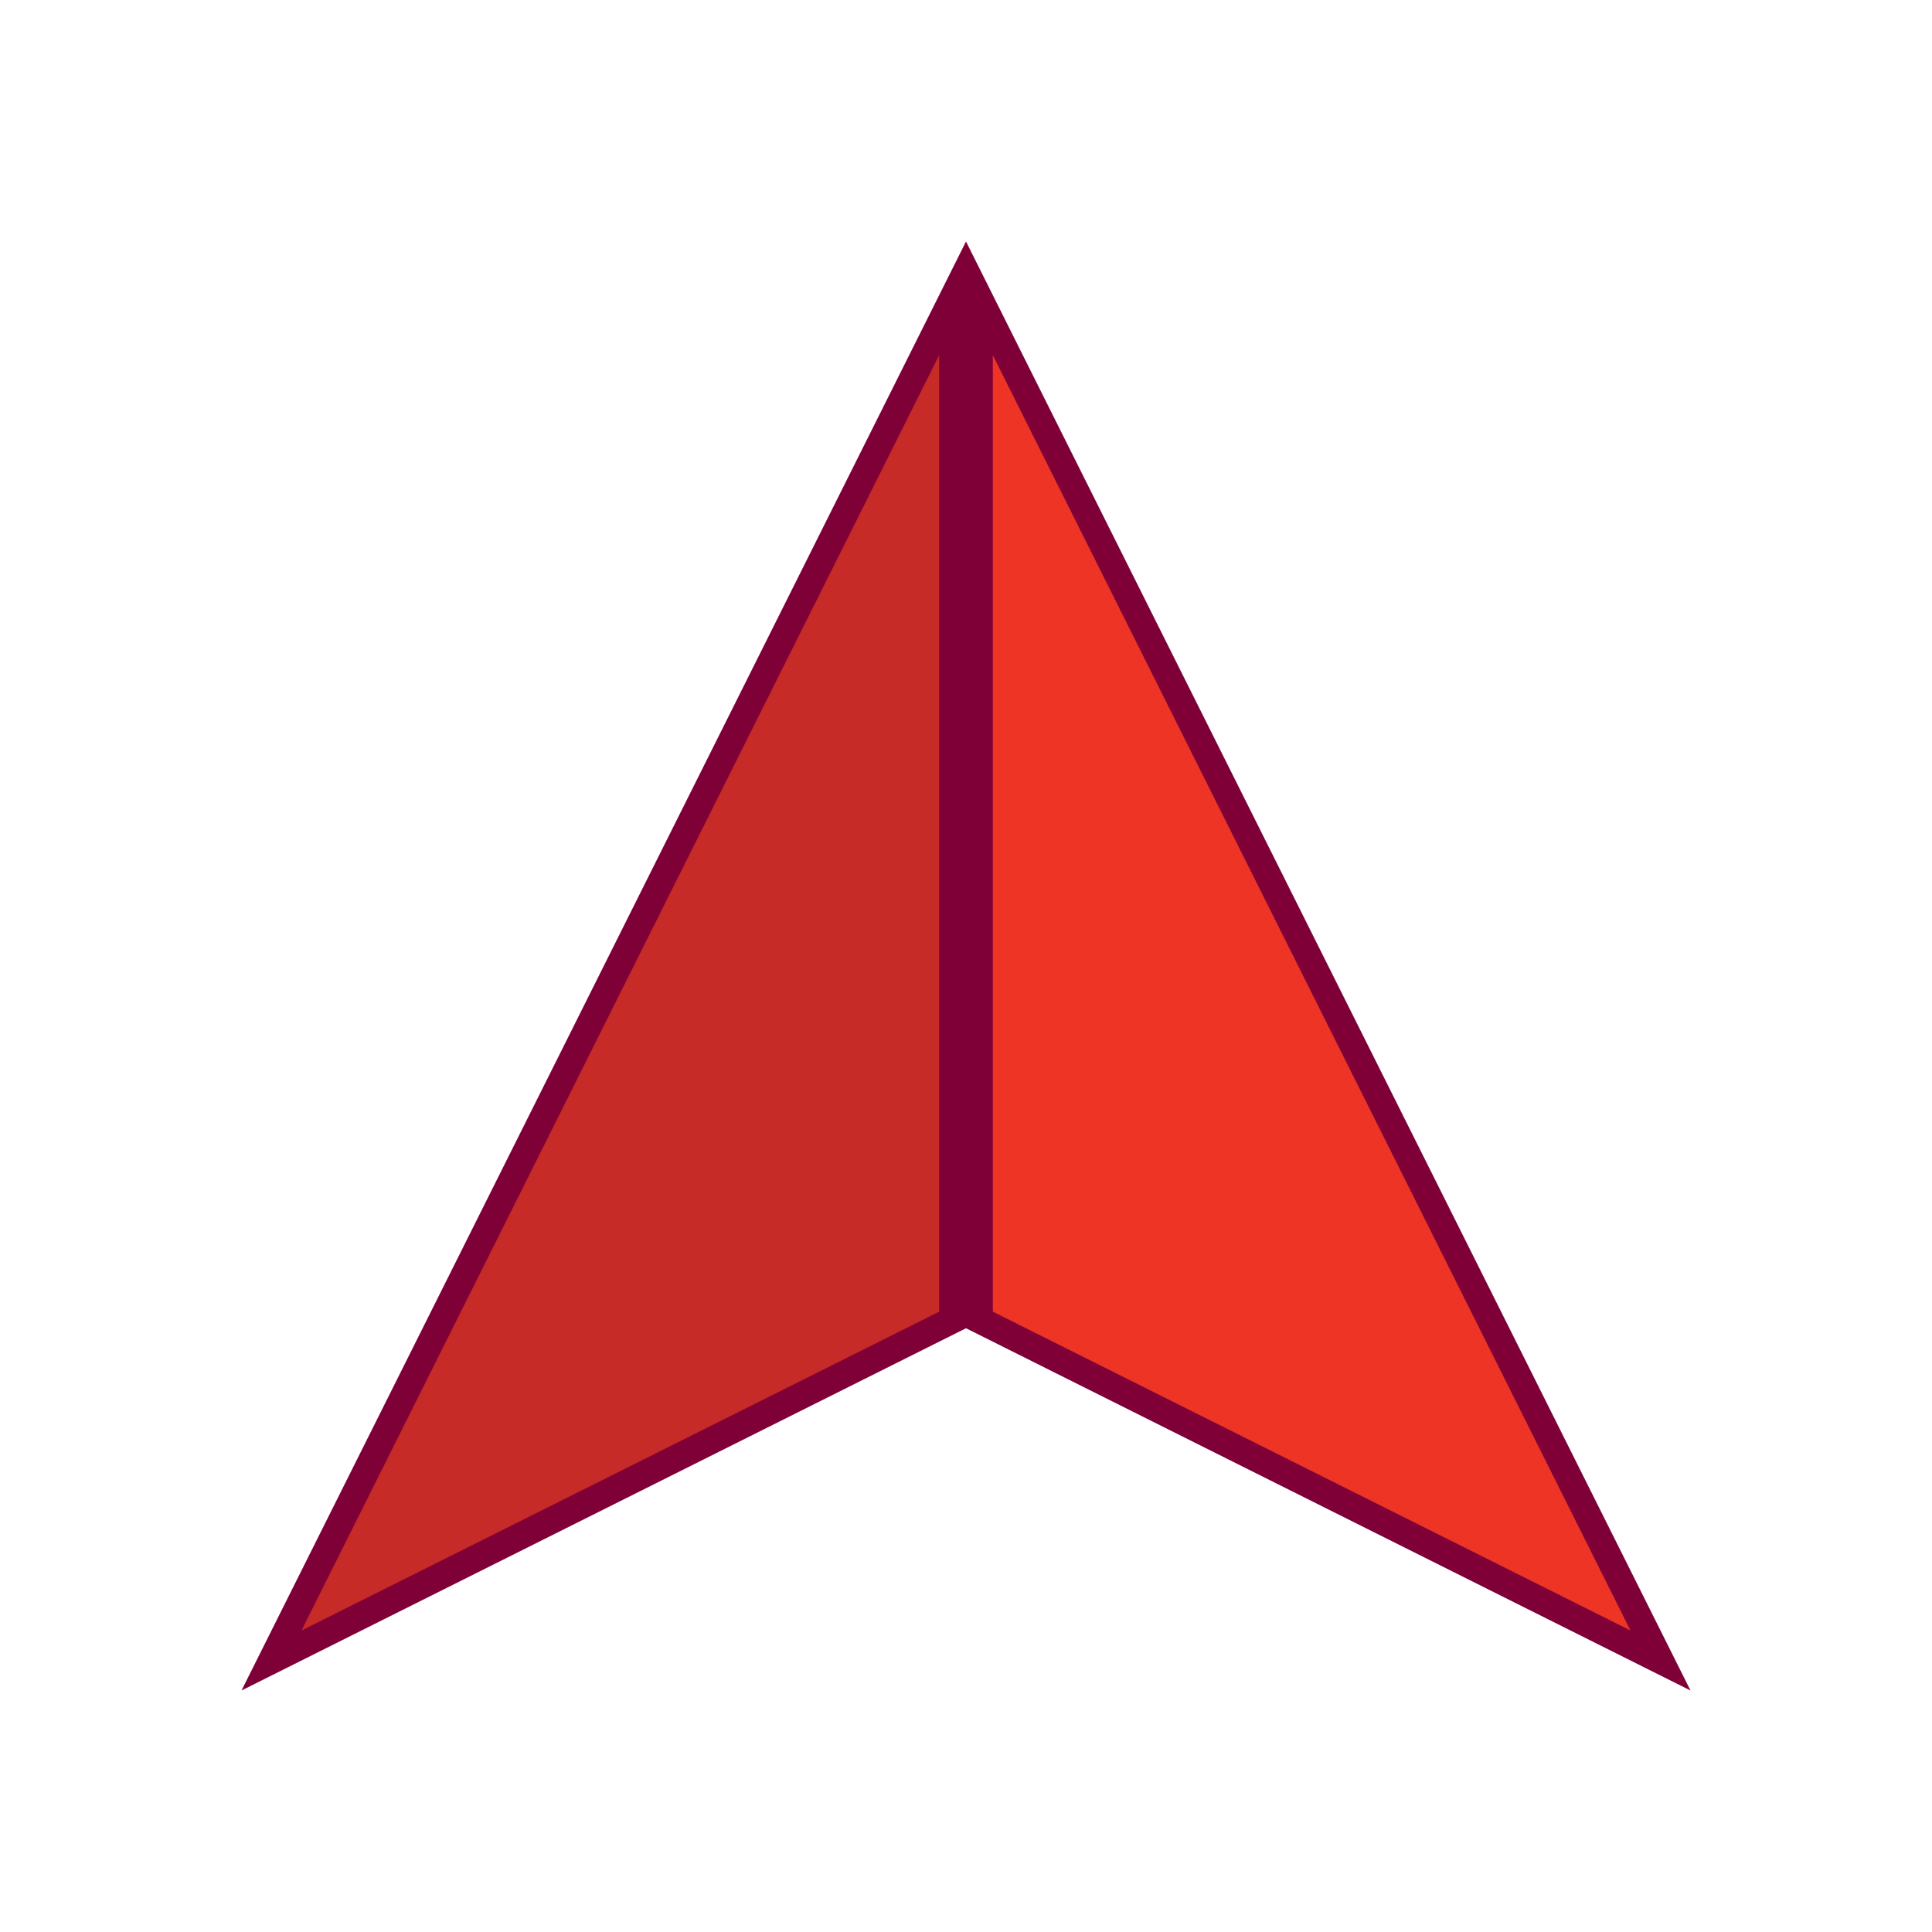
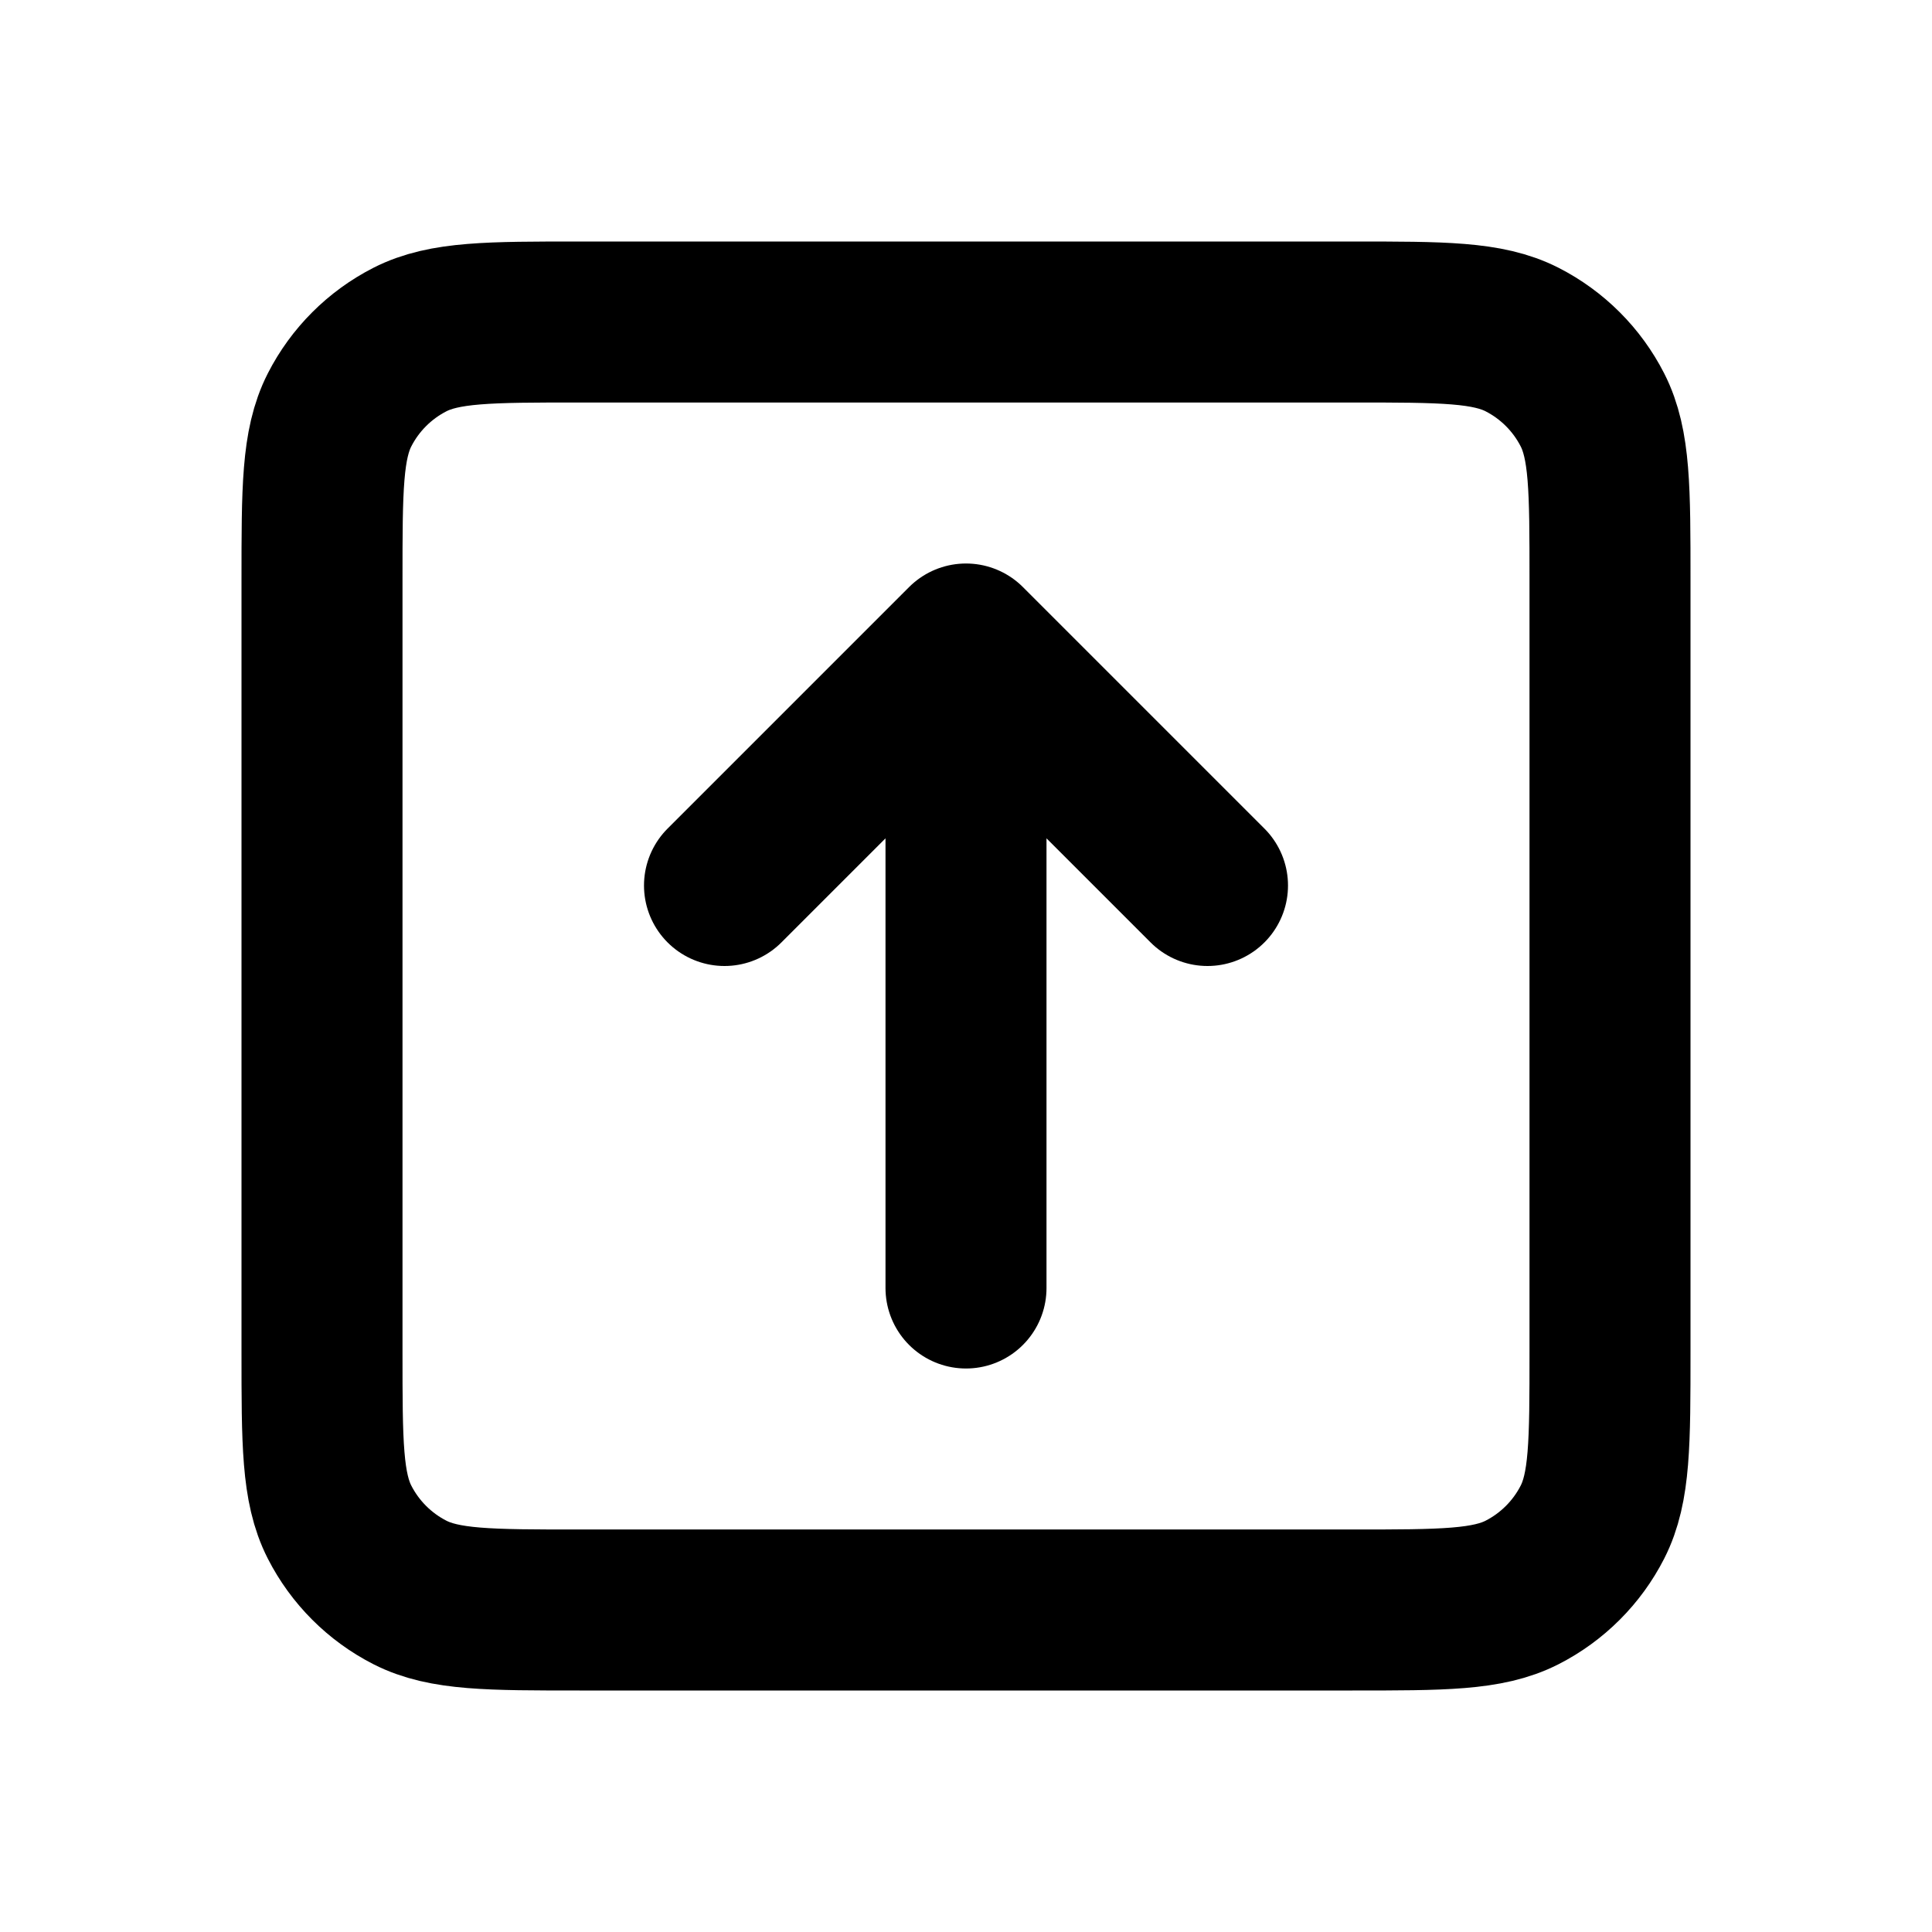
- <svg xmlns="http://www.w3.org/2000/svg" xml:space="preserve" id="Layer_1" x="0" y="0" version="1.1" viewBox="0 0 72 72">
-   <style>
-         .st1{fill:#7f0036}
-     </style>
-   <path d="M35.5 11.118v38.073L10.118 61.882z" style="fill:#c72b27" />
-   <path d="M35 13.236v35.646L11.236 60.764zM36 9 9 63l27-13.5z" class="st1" />
-   <path d="M36.5 49.191V11.118l25.382 50.764z" style="fill:#ee3424" />
-   <path d="m37 13.236 23.764 47.528L37 48.882zM36 9v40.5L63 63z" class="st1" />
+ <svg xmlns="http://www.w3.org/2000/svg" width="800px" height="800px" viewBox="0 0 24 24" fill="none">
+   <path d="M15 11L12 8M12 8L9 11M12 8V16M7.2 20H16.8C17.92 20 18.48 20 18.908 19.782C19.284 19.59 19.59 19.284 19.782 18.908C20 18.48 20 17.92 20 16.8V7.2C20 6.08 20 5.52 19.782 5.092C19.59 4.716 19.284 4.41 18.908 4.218C18.48 4 17.92 4 16.8 4H7.2C6.08 4 5.52 4 5.092 4.218C4.716 4.41 4.41 4.716 4.218 5.092C4 5.52 4 6.08 4 7.2V16.8C4 17.92 4 18.48 4.218 18.908C4.41 19.284 4.716 19.59 5.092 19.782C5.52 20 6.08 20 7.2 20Z" stroke="#000000" stroke-width="2" stroke-linecap="round" stroke-linejoin="round" />
</svg>
